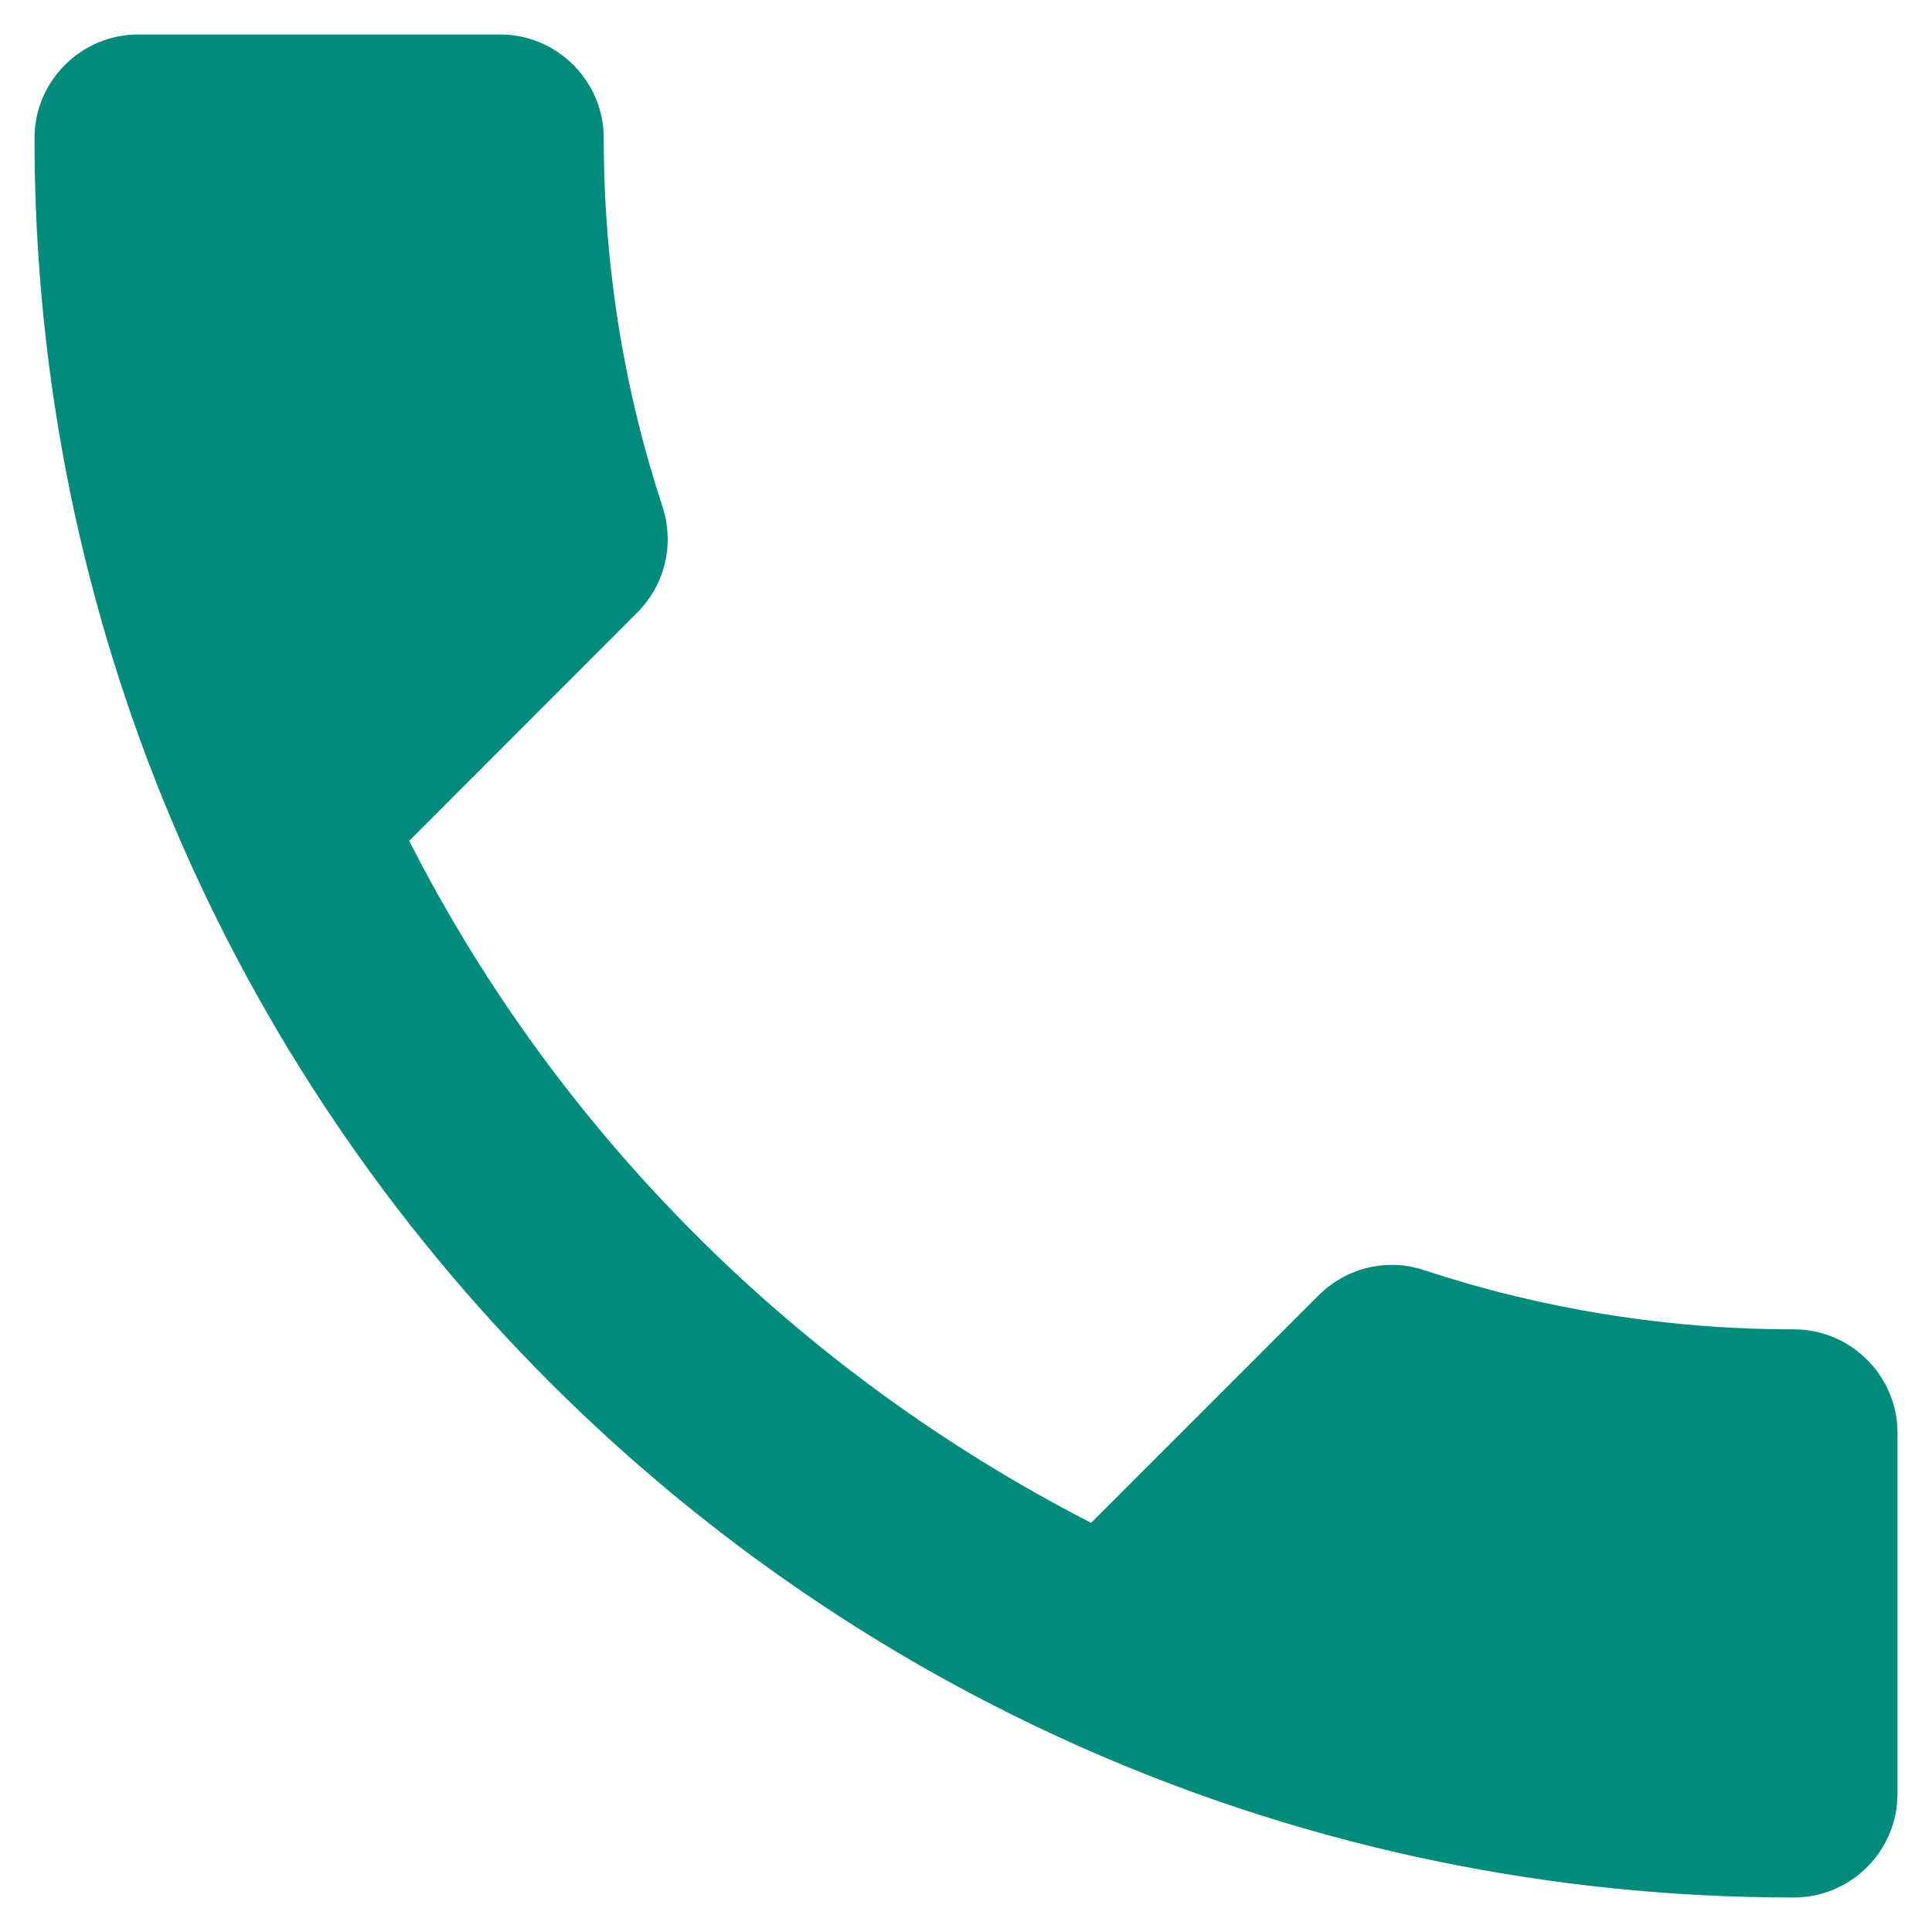
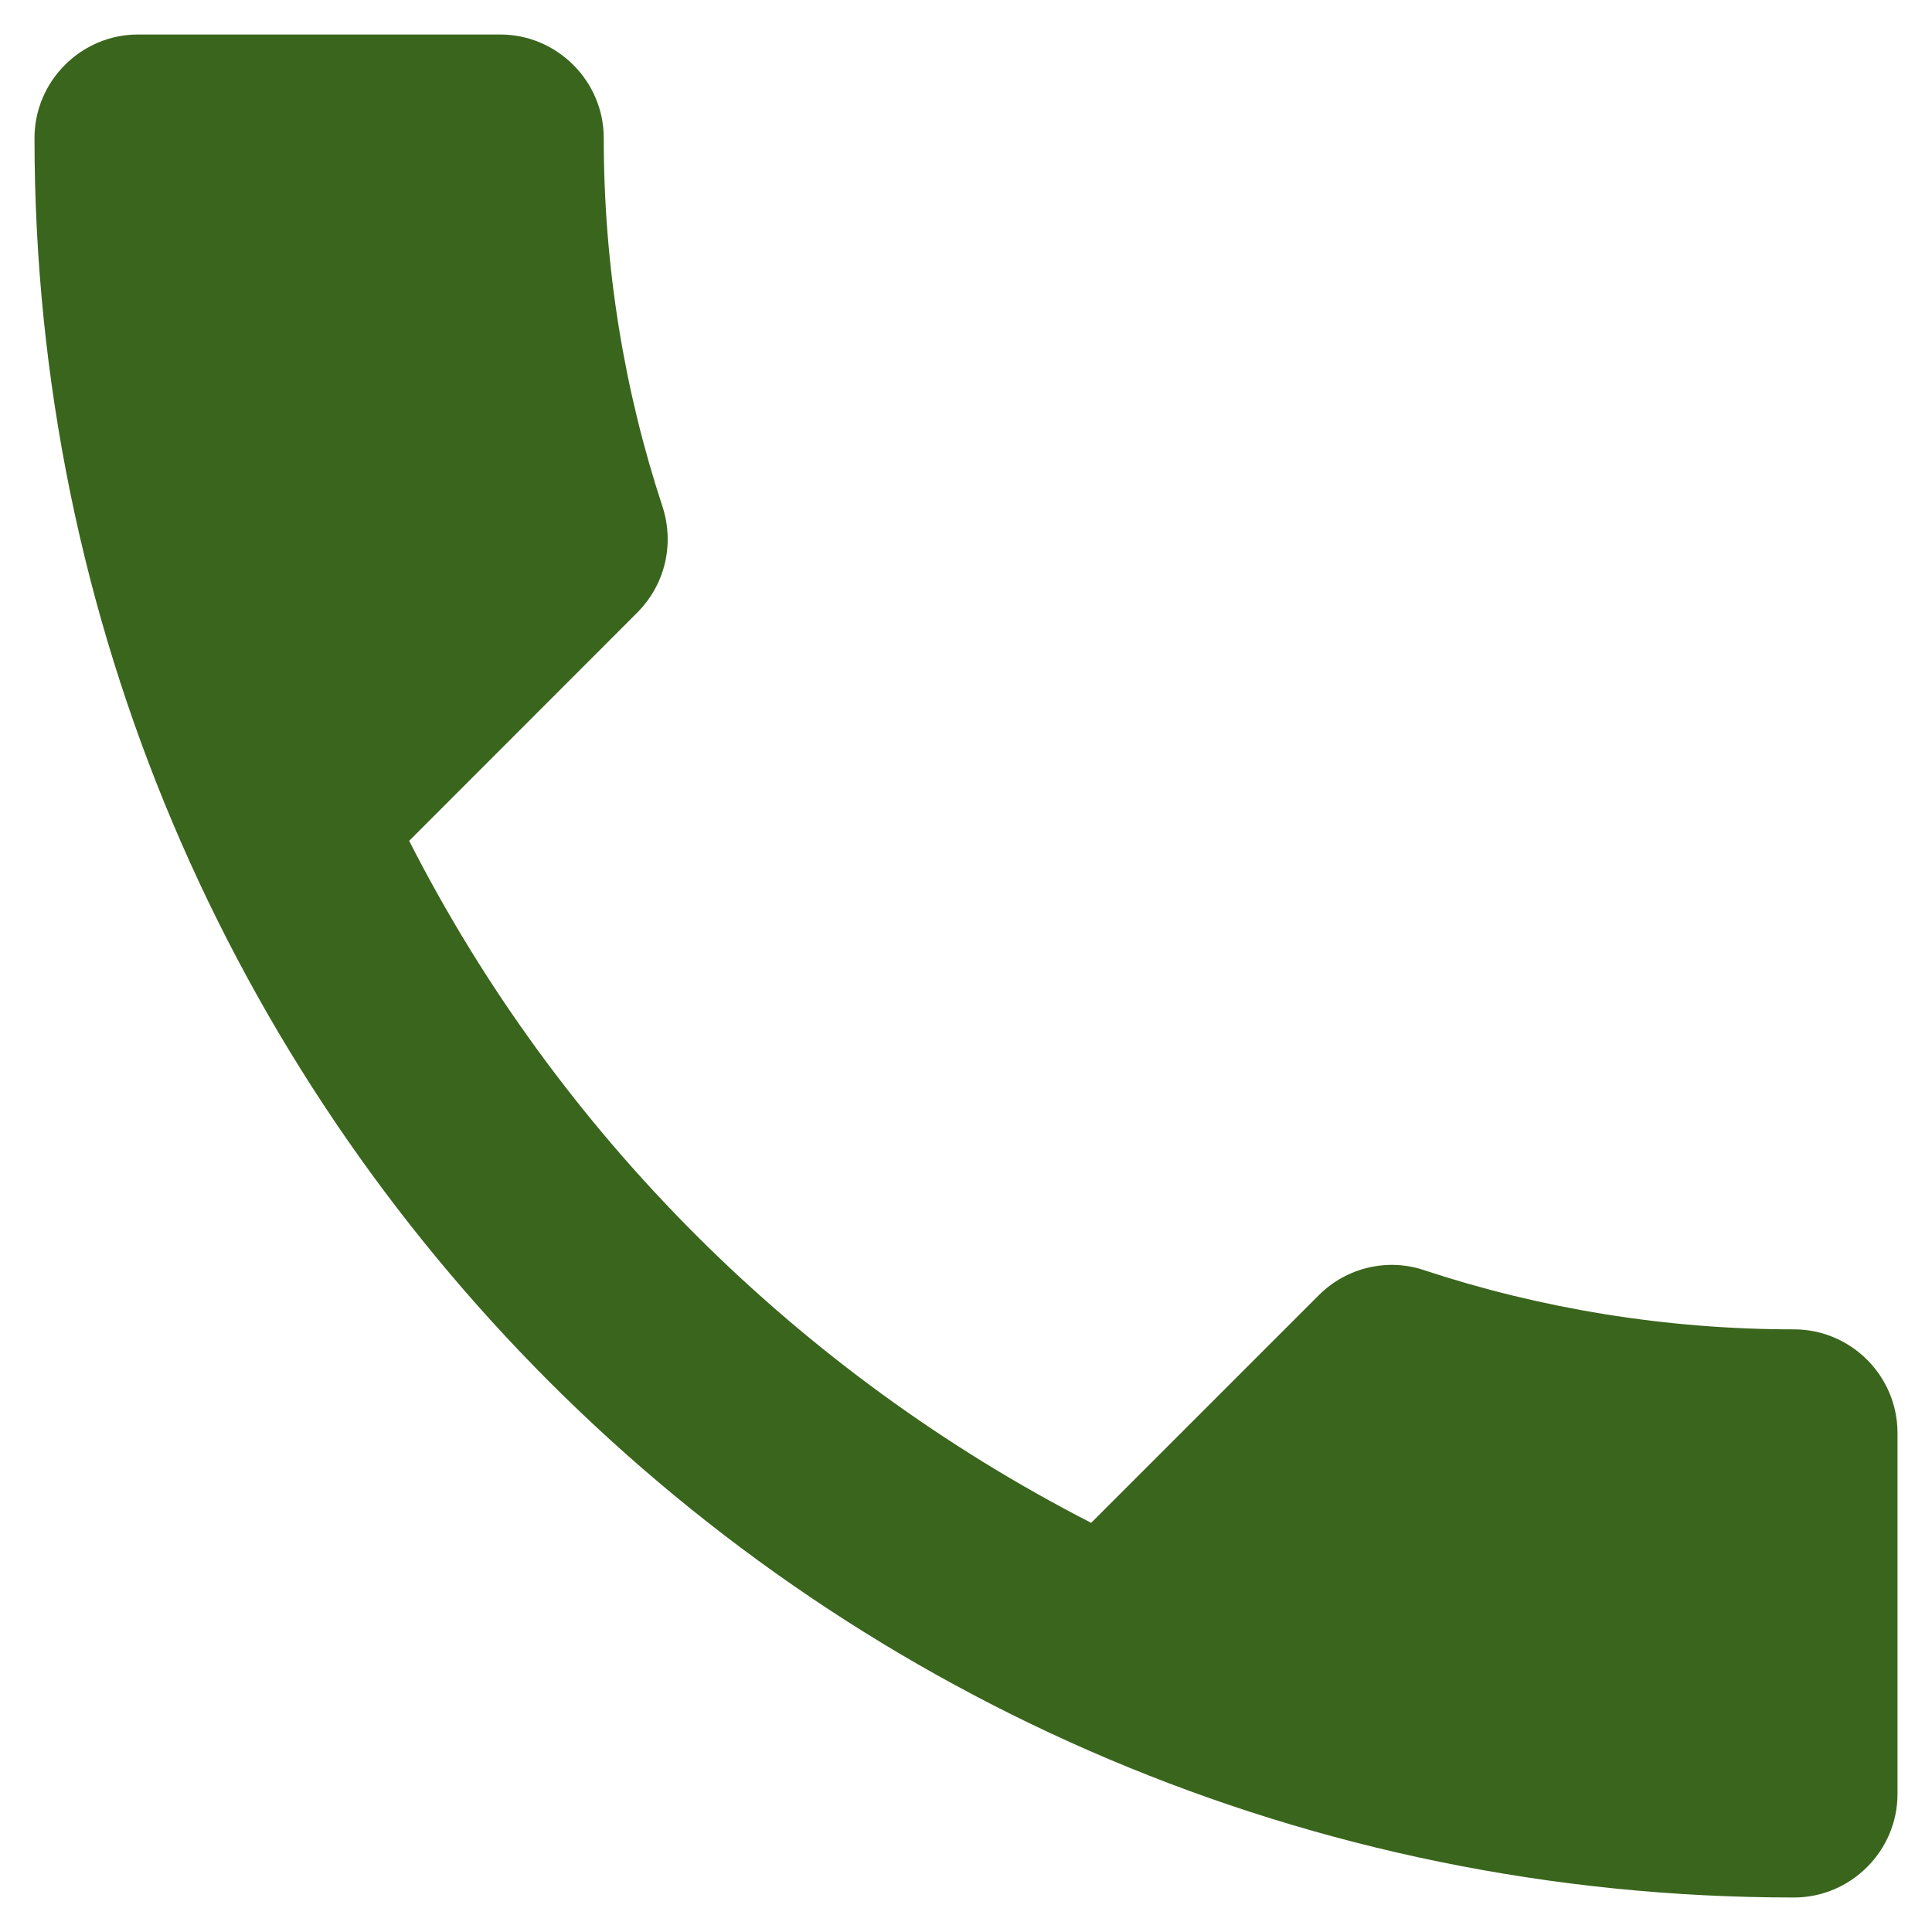
<svg xmlns="http://www.w3.org/2000/svg" width="14" height="14" viewBox="0 0 14 14" fill="none">
-   <path d="M2.965 6.093C4.045 8.215 5.785 9.947 7.907 11.035L9.557 9.385C9.76 9.182 10.06 9.115 10.322 9.205C11.162 9.482 12.07 9.633 13 9.633C13.412 9.633 13.75 9.97 13.75 10.383V13C13.75 13.412 13.412 13.75 13 13.75C5.957 13.75 0.25 8.043 0.25 1C0.25 0.588 0.588 0.25 1 0.25H3.625C4.037 0.25 4.375 0.588 4.375 1C4.375 1.938 4.525 2.837 4.803 3.678C4.885 3.94 4.825 4.232 4.615 4.442L2.965 6.093Z" fill="#008B7B" />
+   <path d="M2.965 6.093C4.045 8.215 5.785 9.947 7.907 11.035L9.557 9.385C9.76 9.182 10.06 9.115 10.322 9.205C11.162 9.482 12.07 9.633 13 9.633C13.412 9.633 13.75 9.97 13.75 10.383V13C13.75 13.412 13.412 13.75 13 13.75C5.957 13.75 0.25 8.043 0.25 1C0.25 0.588 0.588 0.25 1 0.25H3.625C4.037 0.25 4.375 0.588 4.375 1C4.375 1.938 4.525 2.837 4.803 3.678C4.885 3.94 4.825 4.232 4.615 4.442L2.965 6.093Z" fill="#3A651D" />
</svg>
